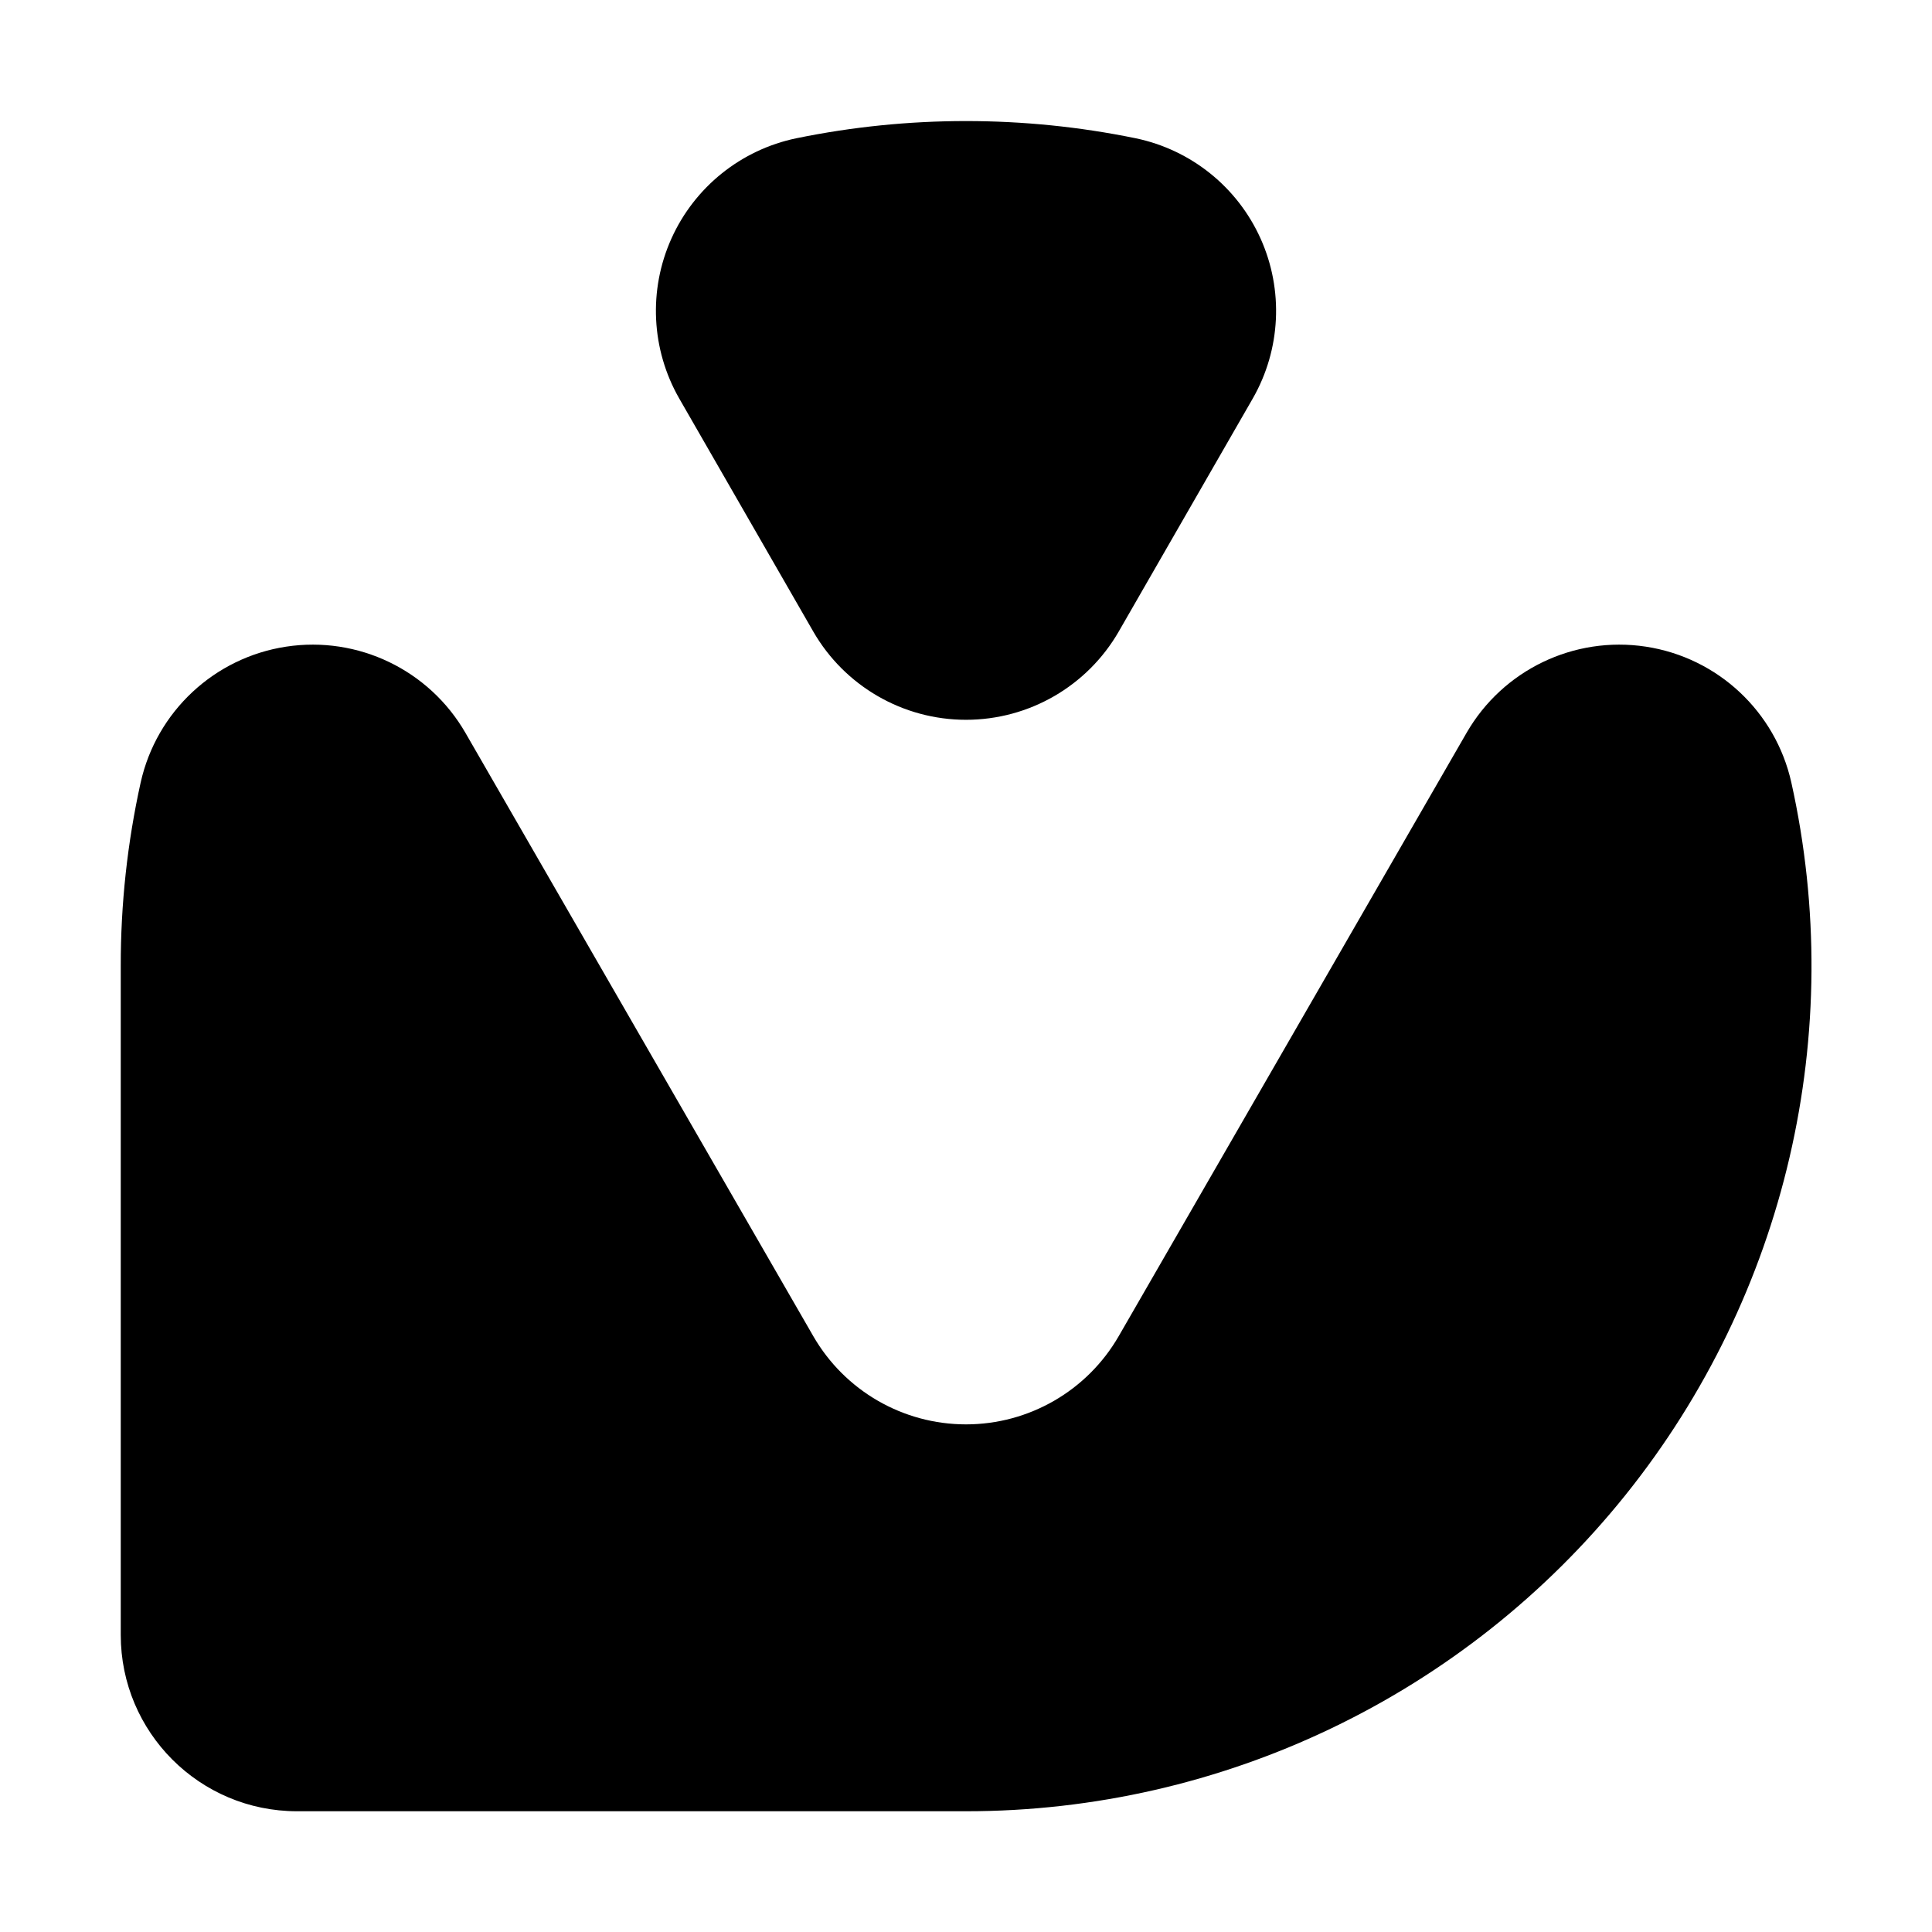
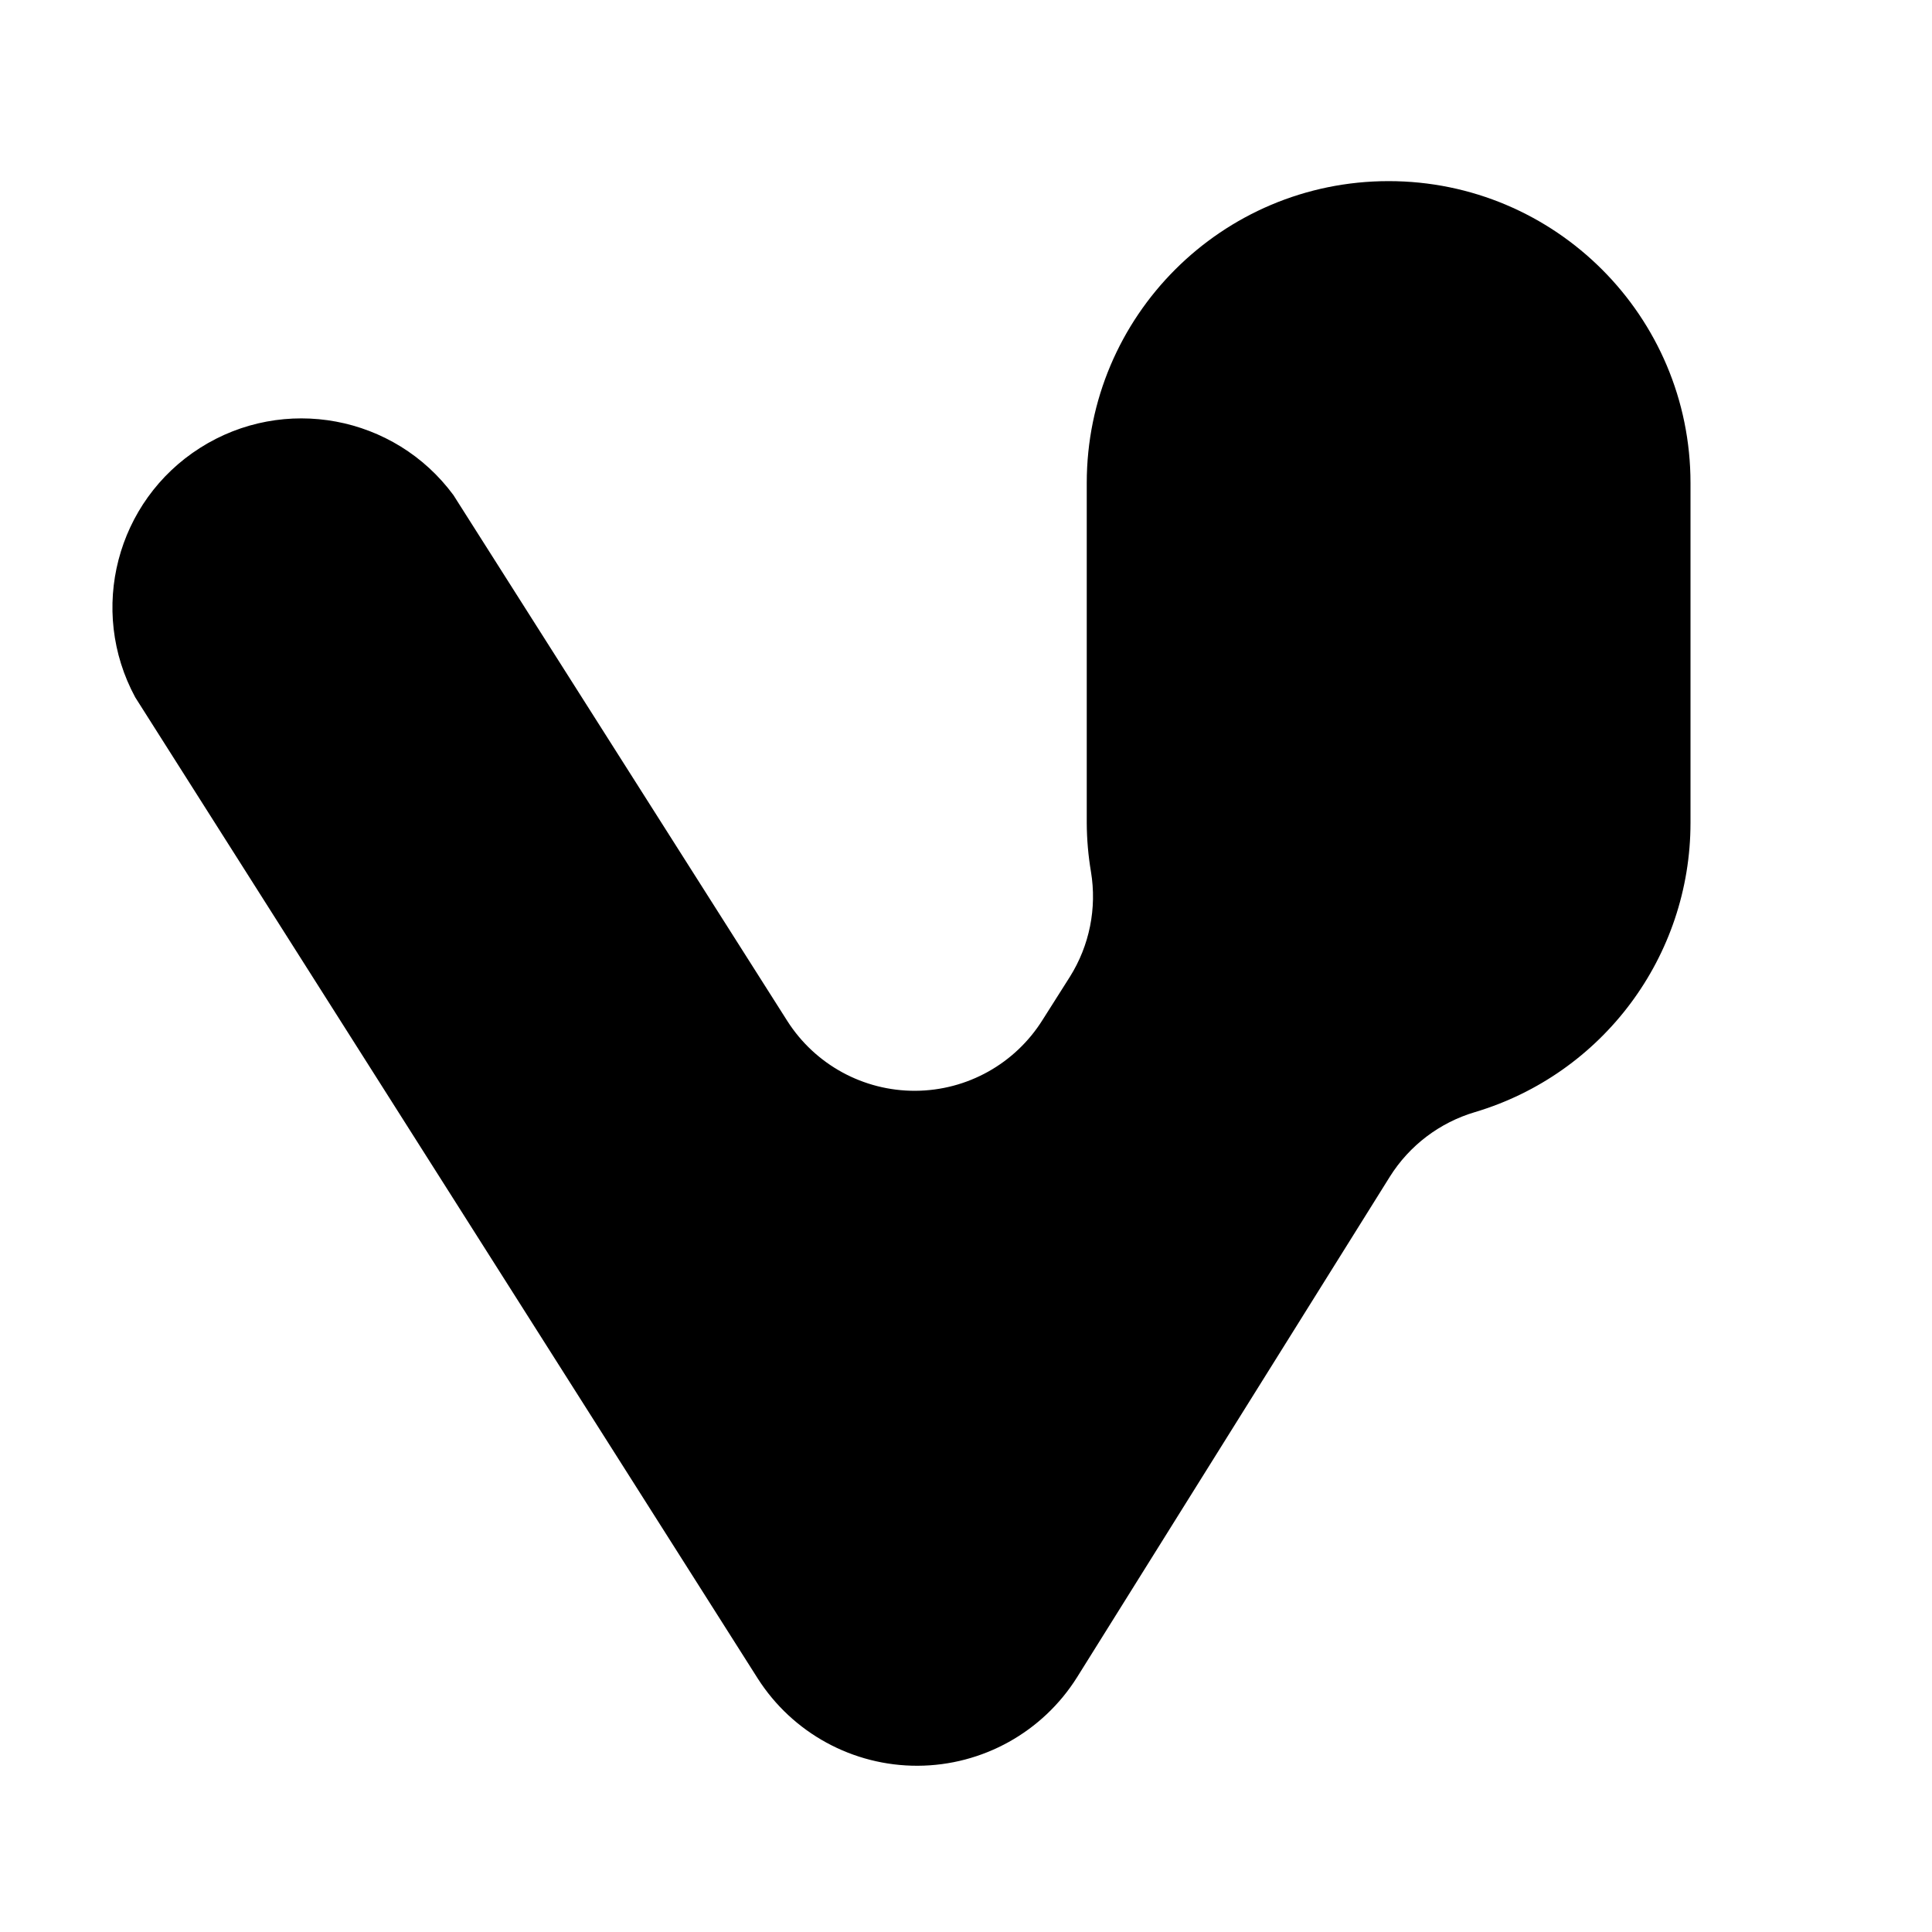
<svg xmlns="http://www.w3.org/2000/svg" width="32" height="32" viewBox="0 0 32 32">
-   <path fill="#000000" d="M29.67 12.96A14 14 0 0 1 16 30L4.92 30A2.92 2.92 0 0 1 2 27.08L2 16A14 14 0 0 1 2.33 12.96A2.92 2.92 0 0 1 7.71 12.14L13.47 22.13A2.92 2.92 0 0 0 18.53 22.13L24.29 12.14A2.92 2.92 0 0 1 29.67 12.96ZM18.53 10.46L20.75 6.6A2.92 2.92 0 0 0 18.81 2.29A14 14 0 0 0 13.19 2.29A2.92 2.92 0 0 0 11.25 6.6L13.47 10.46A2.92 2.92 0 0 0 18.53 10.46Z" />
+   <path fill="#000000" d="M2.24 11.55A3.13 3.13 0 0 1 7.51 8.2L13.04 16.91A2.5 2.5 0 0 0 17.27 16.89L17.72 16.18A2.5 2.5 0 0 0 18.07 14.44A5 5 0 0 1 18 13.63L18 8A5 5 0 0 1 28 8L28 13.63A5 5 0 0 1 24.43 18.42A2.5 2.5 0 0 0 23.02 19.49L17.84 27.78A3.13 3.13 0 0 1 12.55 27.8L2.24 11.55Z" />
</svg>
